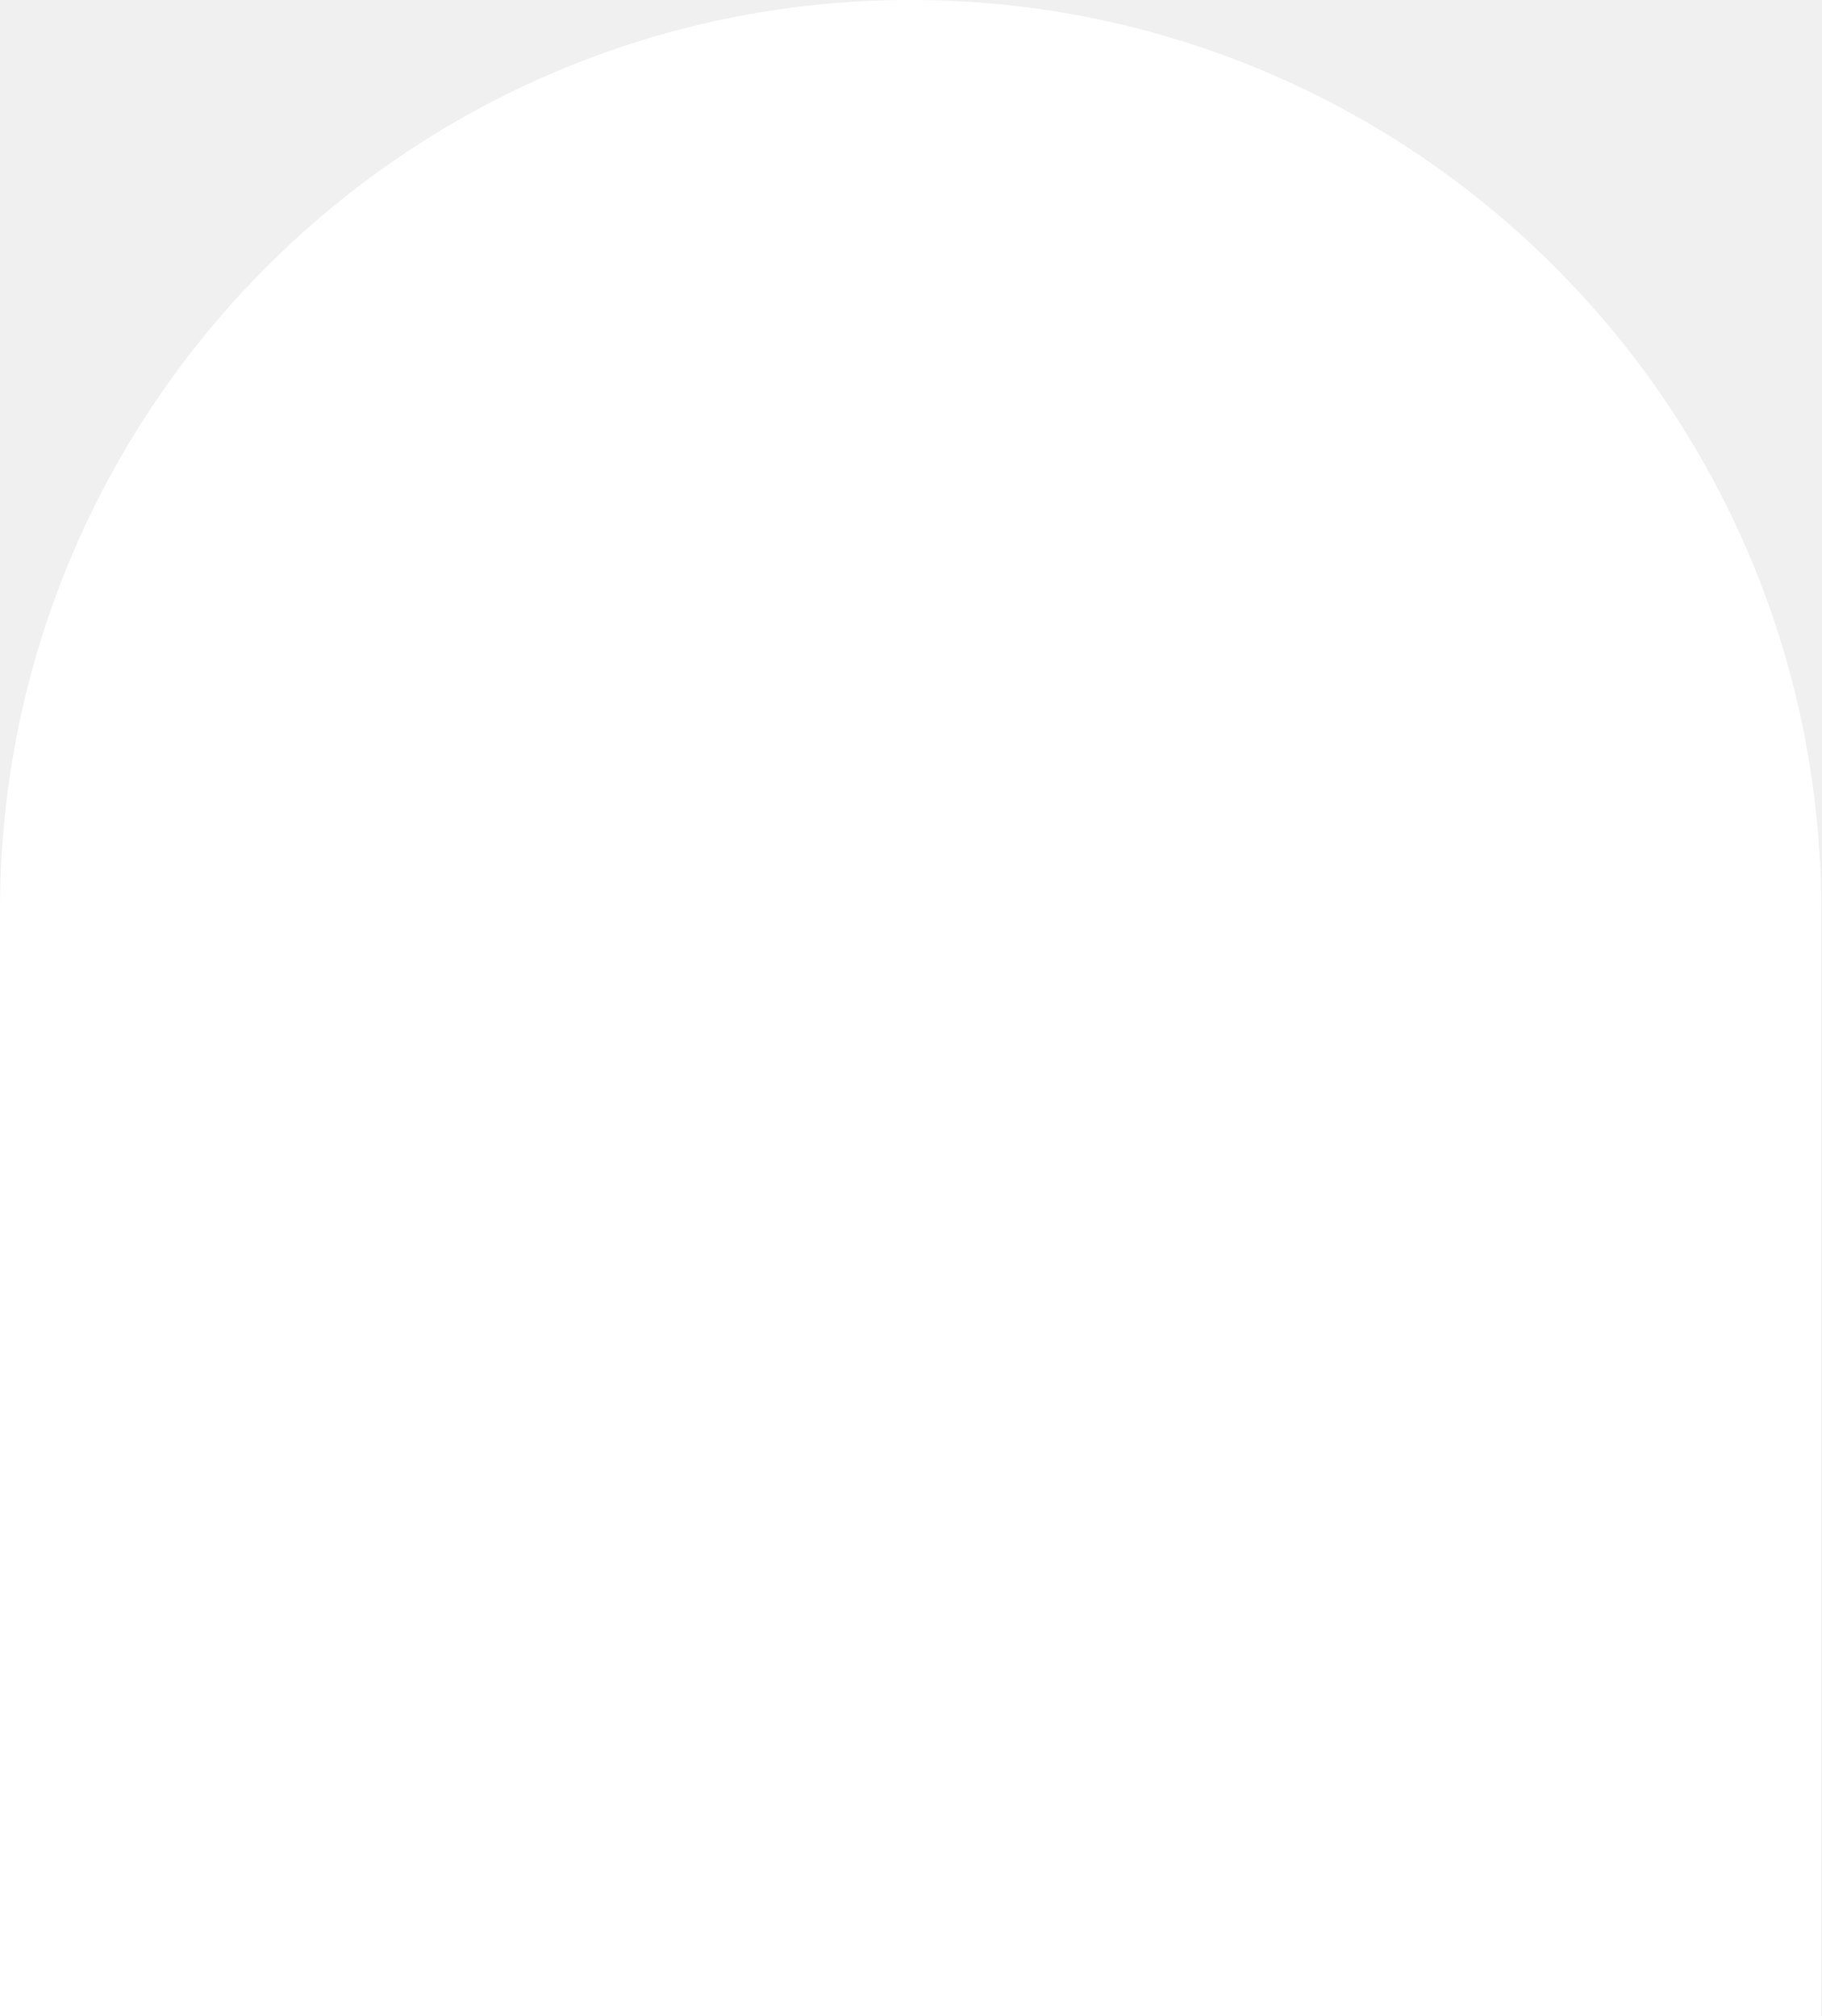
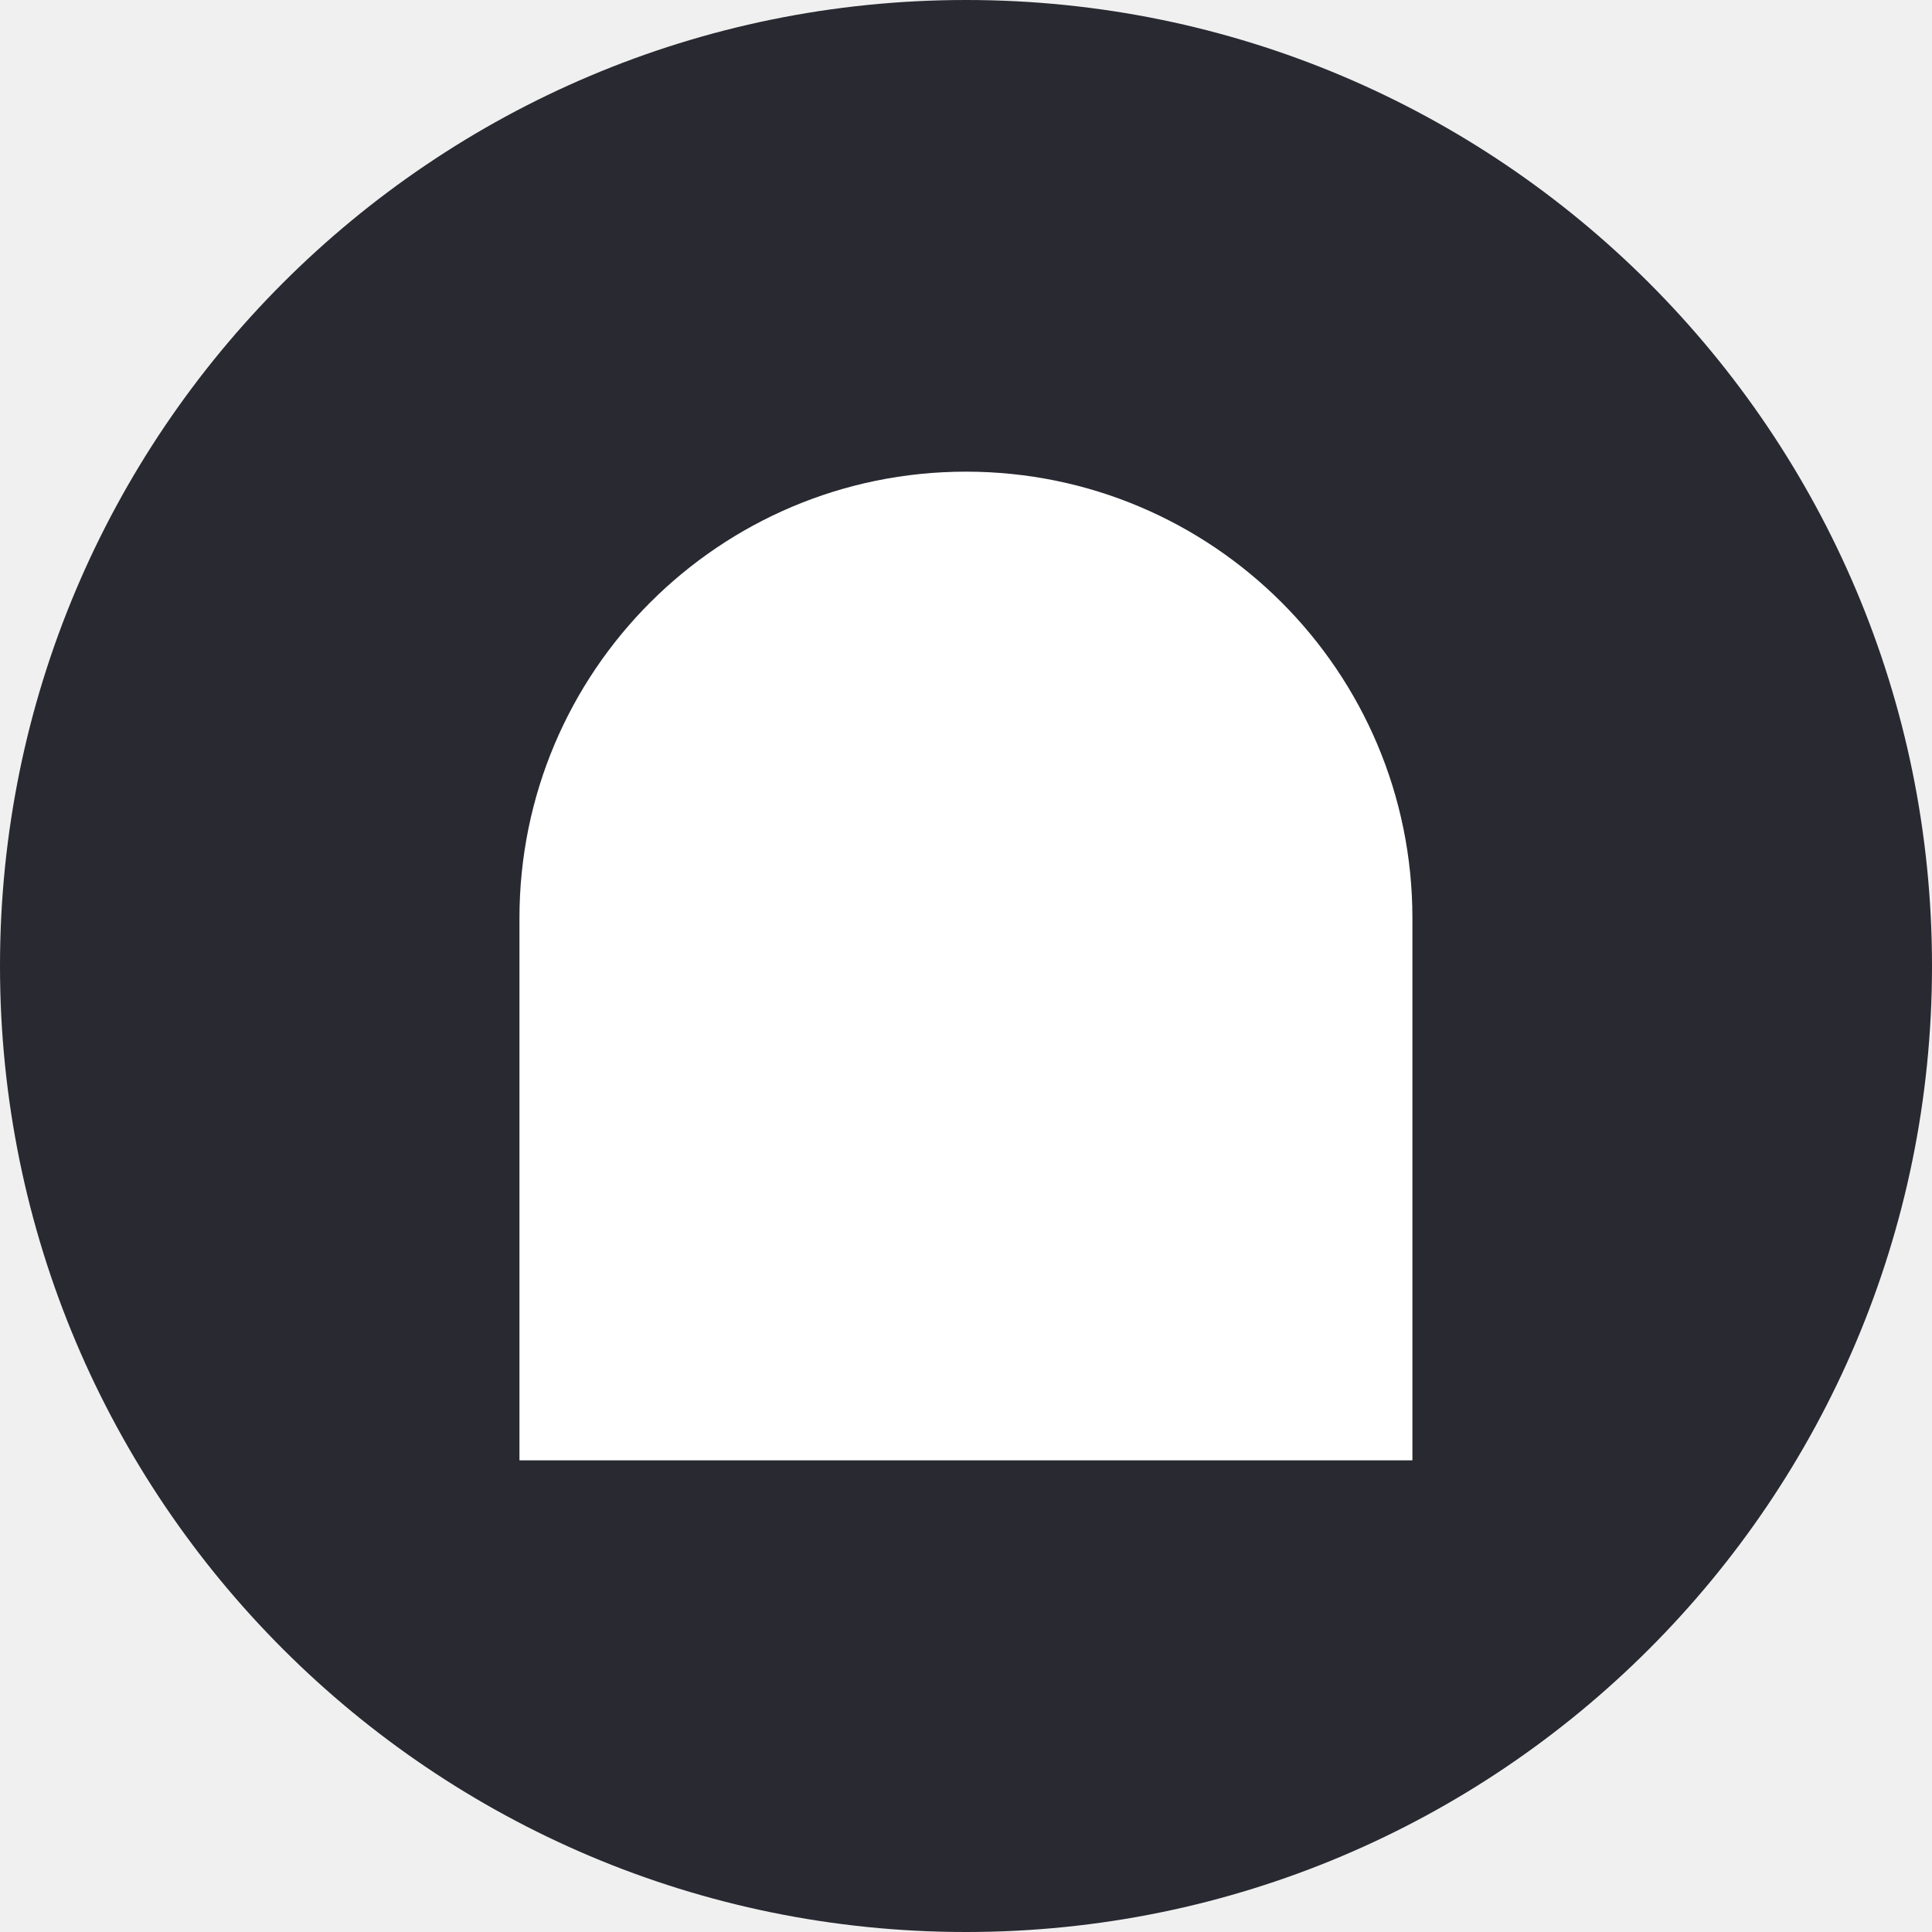
- <svg xmlns="http://www.w3.org/2000/svg" width="28" height="31" viewBox="0 0 28 31">
-   <path id="Rectangle_2" data-name="Rectangle 2" d="M14,0h0A14,14,0,0,1,28,14V31a0,0,0,0,1,0,0H0a0,0,0,0,1,0,0V14A14,14,0,0,1,14,0Z" fill="#fff" />
+ <svg xmlns="http://www.w3.org/2000/svg" width="31" height="31" viewBox="0 0 31 31">
+   <g id="mirror" transform="translate(-1945 -575)">
+     <path id="Path_2" data-name="Path 2" d="M15.5,0A15.5,15.5,0,1,1,0,15.5,15.5,15.5,0,0,1,15.5,0Z" transform="translate(1945 575)" fill="#282931" />
+     <path id="Rectangle_2" data-name="Rectangle 2" d="M7.164,0h0a7.164,7.164,0,0,1,7.164,7.164v8.7H0v-8.7A7.164,7.164,0,0,1,7.164,0Z" transform="translate(1953.335 582.568)" fill="#fff" />
+   </g>
</svg>
